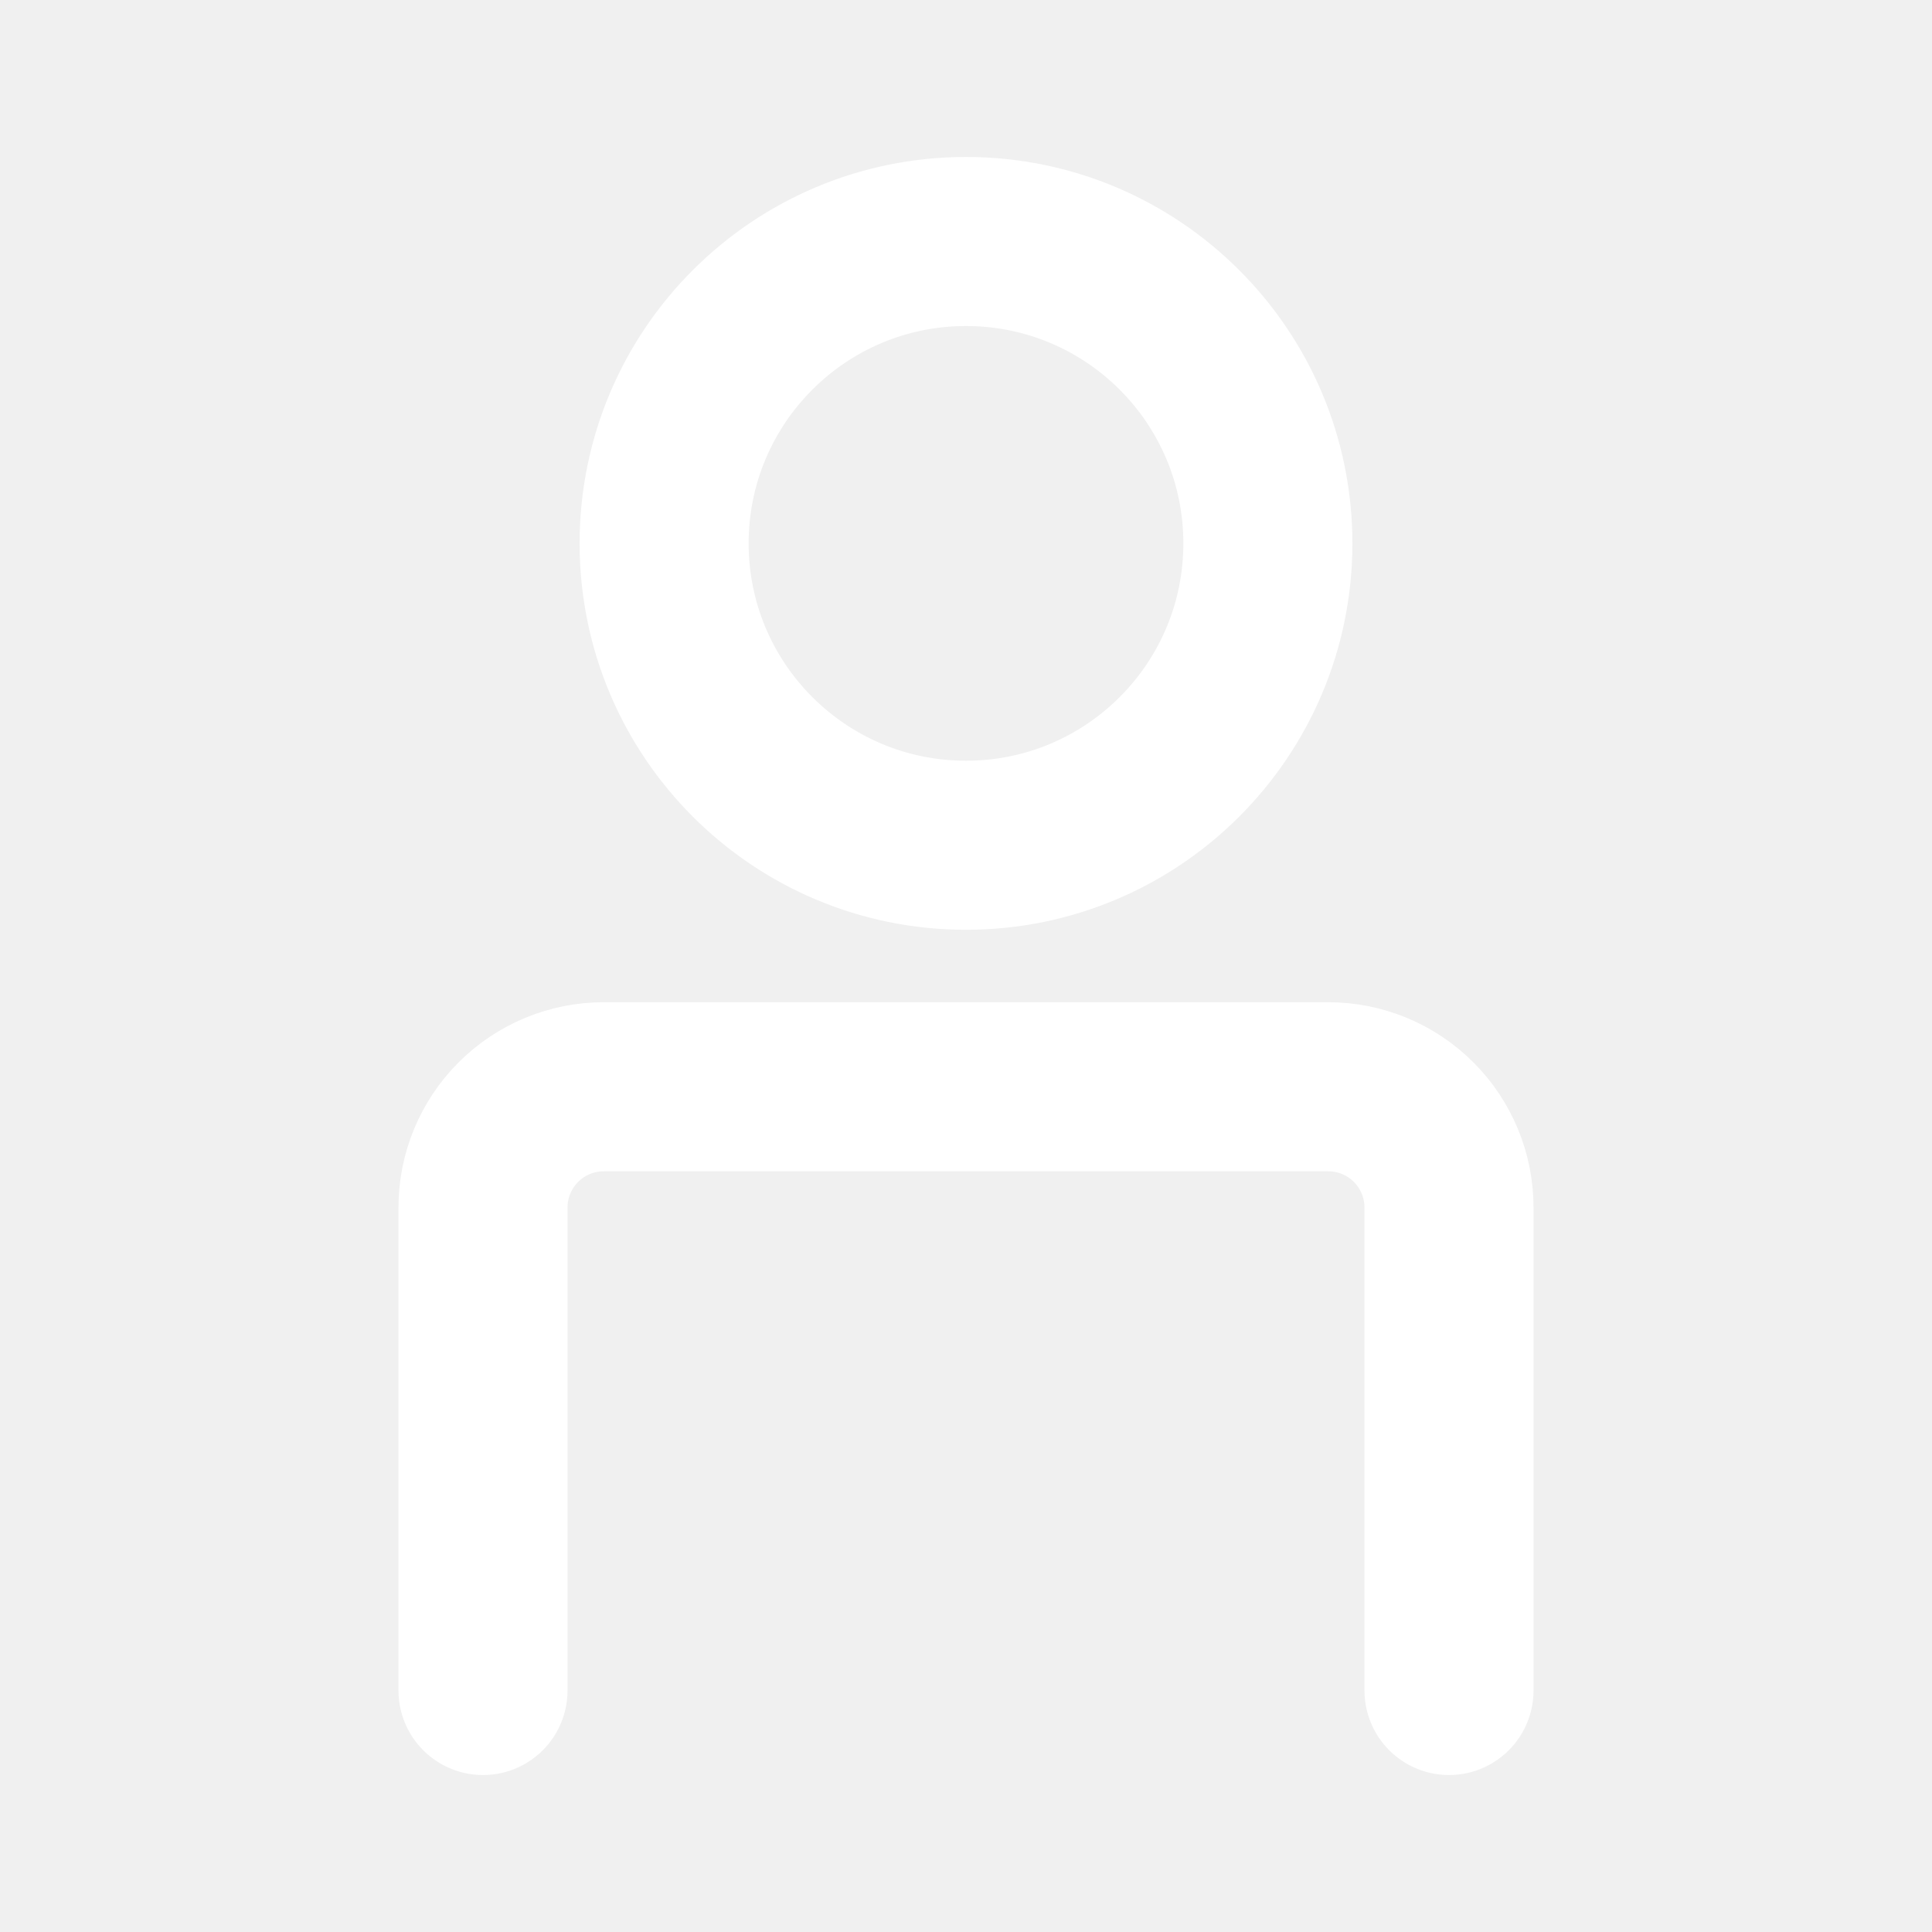
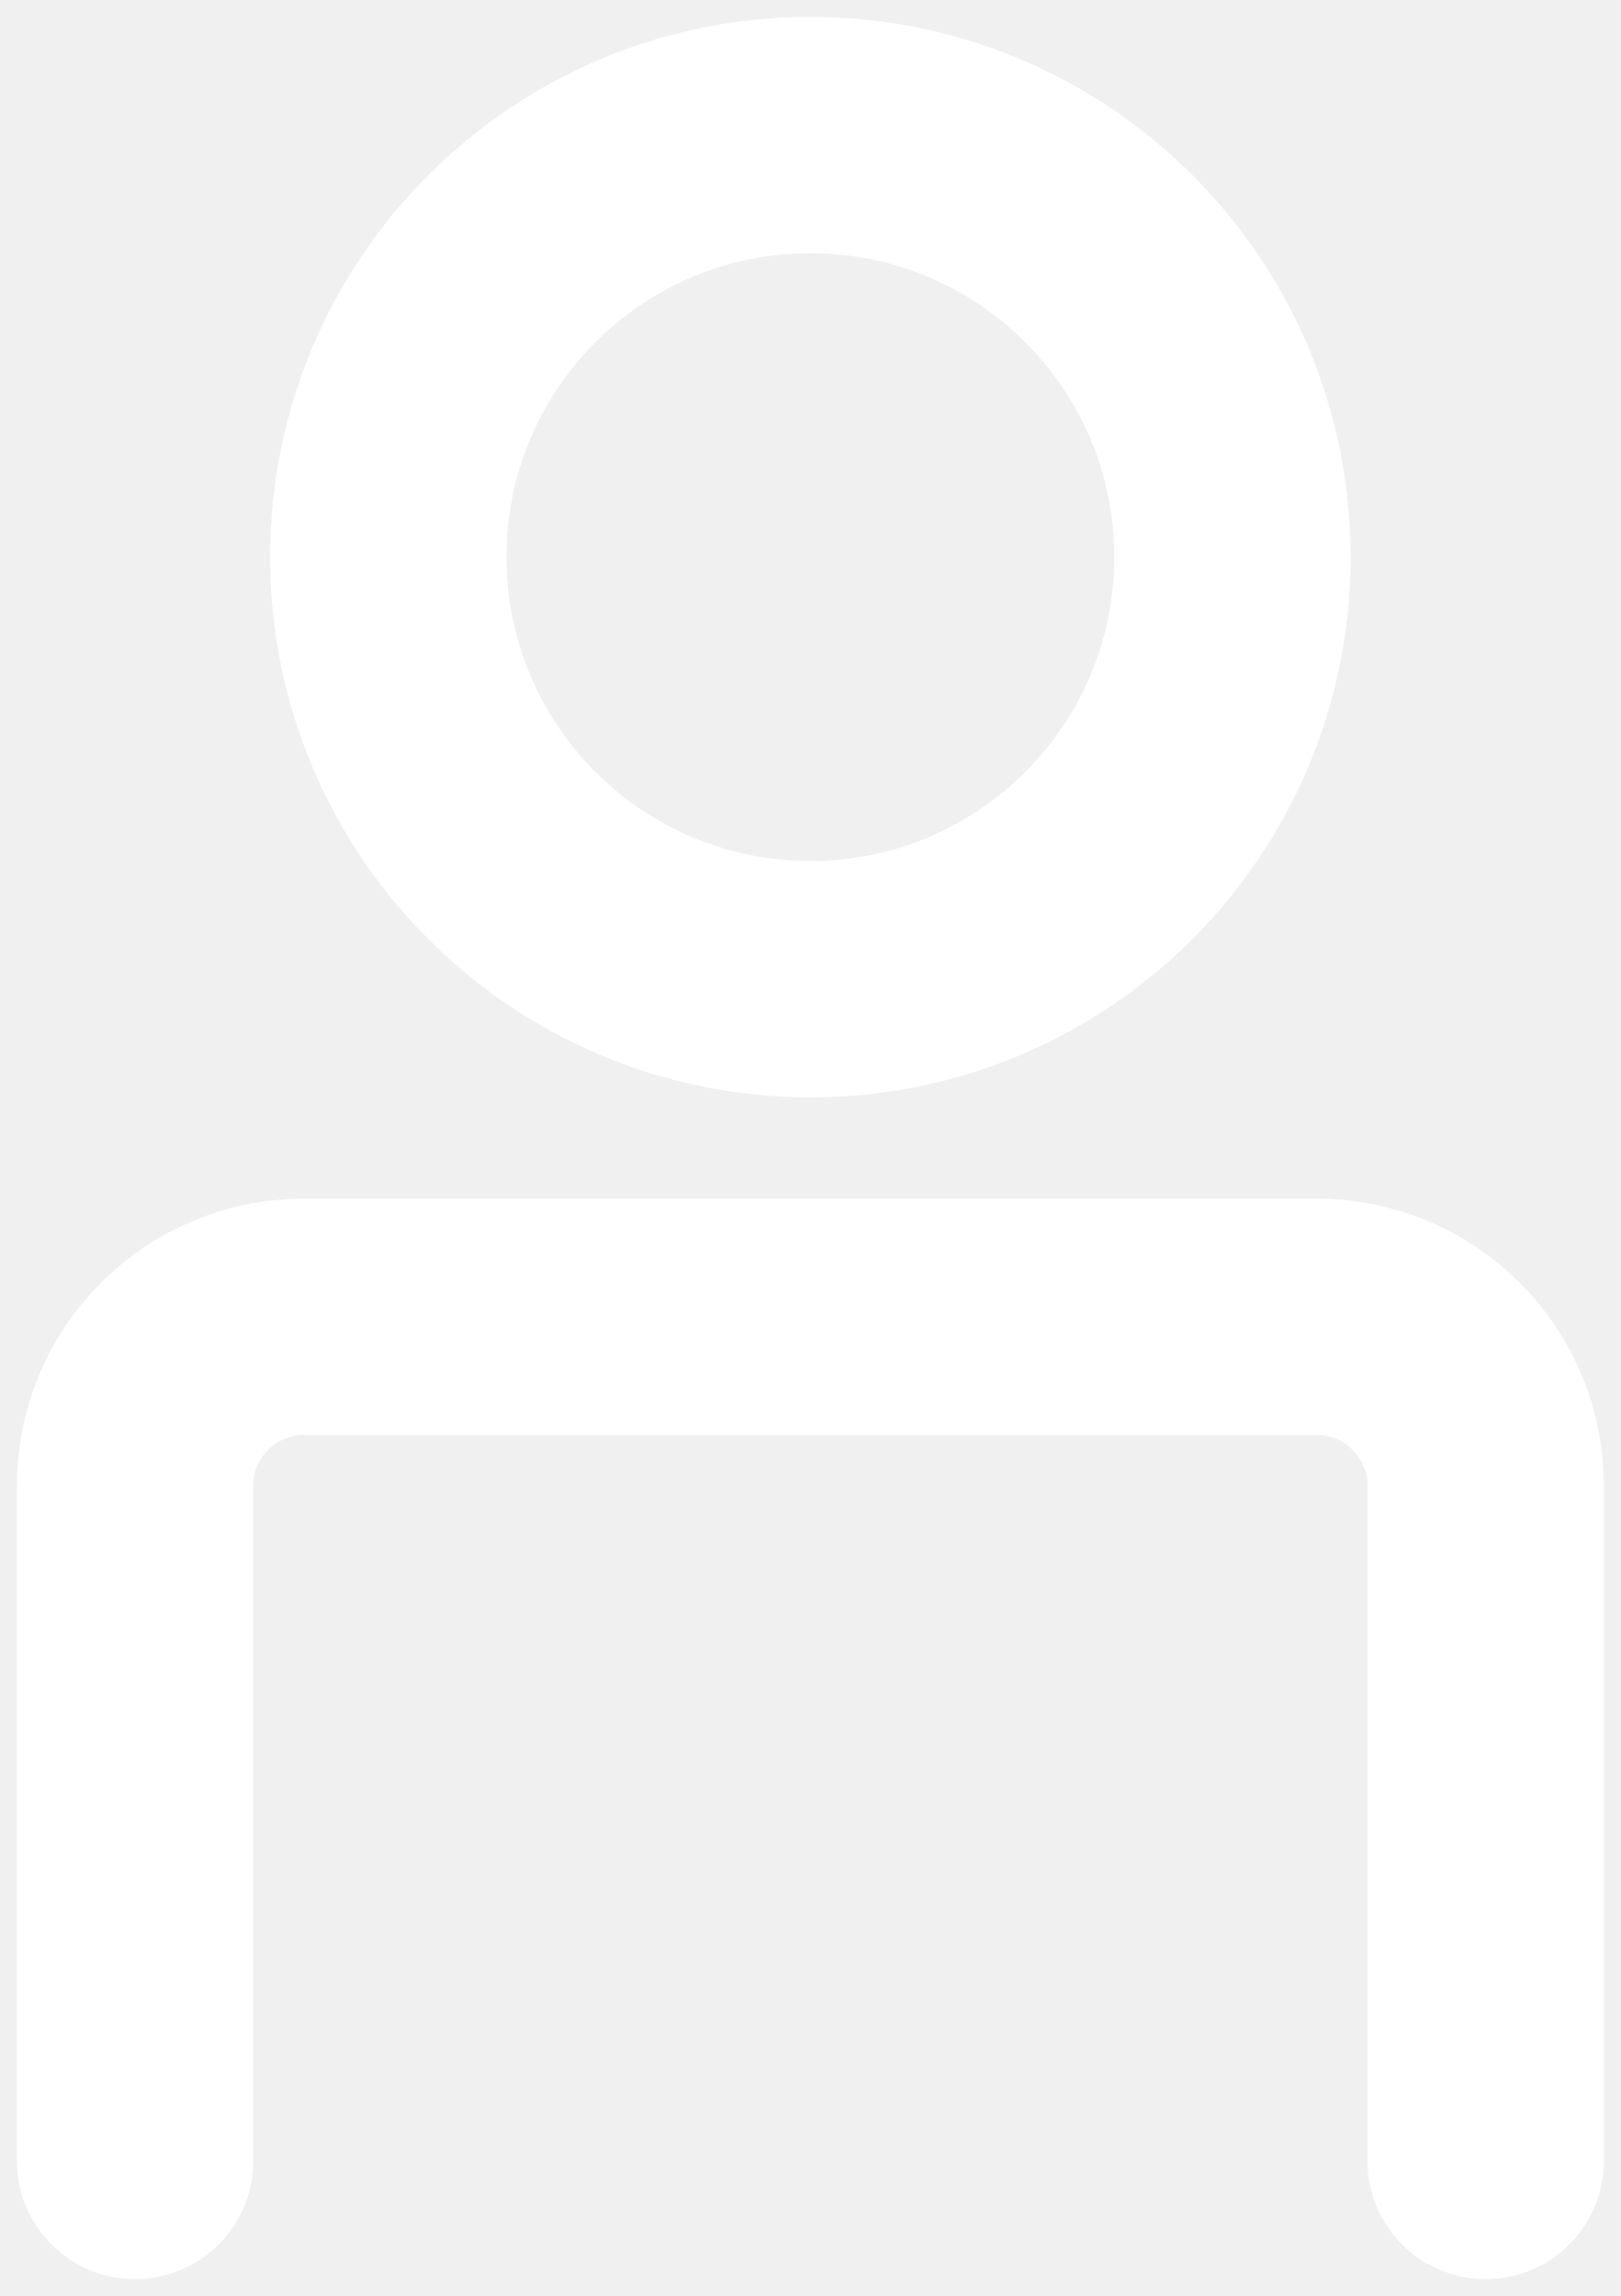
- <svg xmlns="http://www.w3.org/2000/svg" width="80" height="80" viewBox="0 0 80 80" fill="none">
-   <path d="M40 35C46.904 35 52.5 29.404 52.5 22.5C52.5 15.596 46.904 10 40 10C33.096 10 27.5 15.596 27.5 22.5C27.5 29.404 33.096 35 40 35Z" stroke="white" stroke-width="7" stroke-linecap="round" stroke-linejoin="round" />
-   <path d="M20 70V50C20 48.674 20.527 47.402 21.465 46.465C22.402 45.527 23.674 45 25 45H55C56.326 45 57.598 45.527 58.535 46.465C59.473 47.402 60 48.674 60 50V70" stroke="white" stroke-width="7" stroke-linecap="round" stroke-linejoin="round" />
+ <svg xmlns="http://www.w3.org/2000/svg" width="48" height="68" viewBox="0 0 48 68" fill="none">
+   <path d="M24 29C30.904 29 36.5 23.404 36.5 16.5C36.5 9.596 30.904 4 24 4C17.096 4 11.5 9.596 11.5 16.5C11.5 23.404 17.096 29 24 29Z" stroke="white" stroke-width="7" stroke-linecap="round" stroke-linejoin="round" />
+   <path d="M4 64V44C4 42.674 4.527 41.402 5.464 40.465C6.402 39.527 7.674 39 9 39H39C40.326 39 41.598 39.527 42.535 40.465C43.473 41.402 44 42.674 44 44V64" stroke="white" stroke-width="7" stroke-linecap="round" stroke-linejoin="round" />
</svg>
